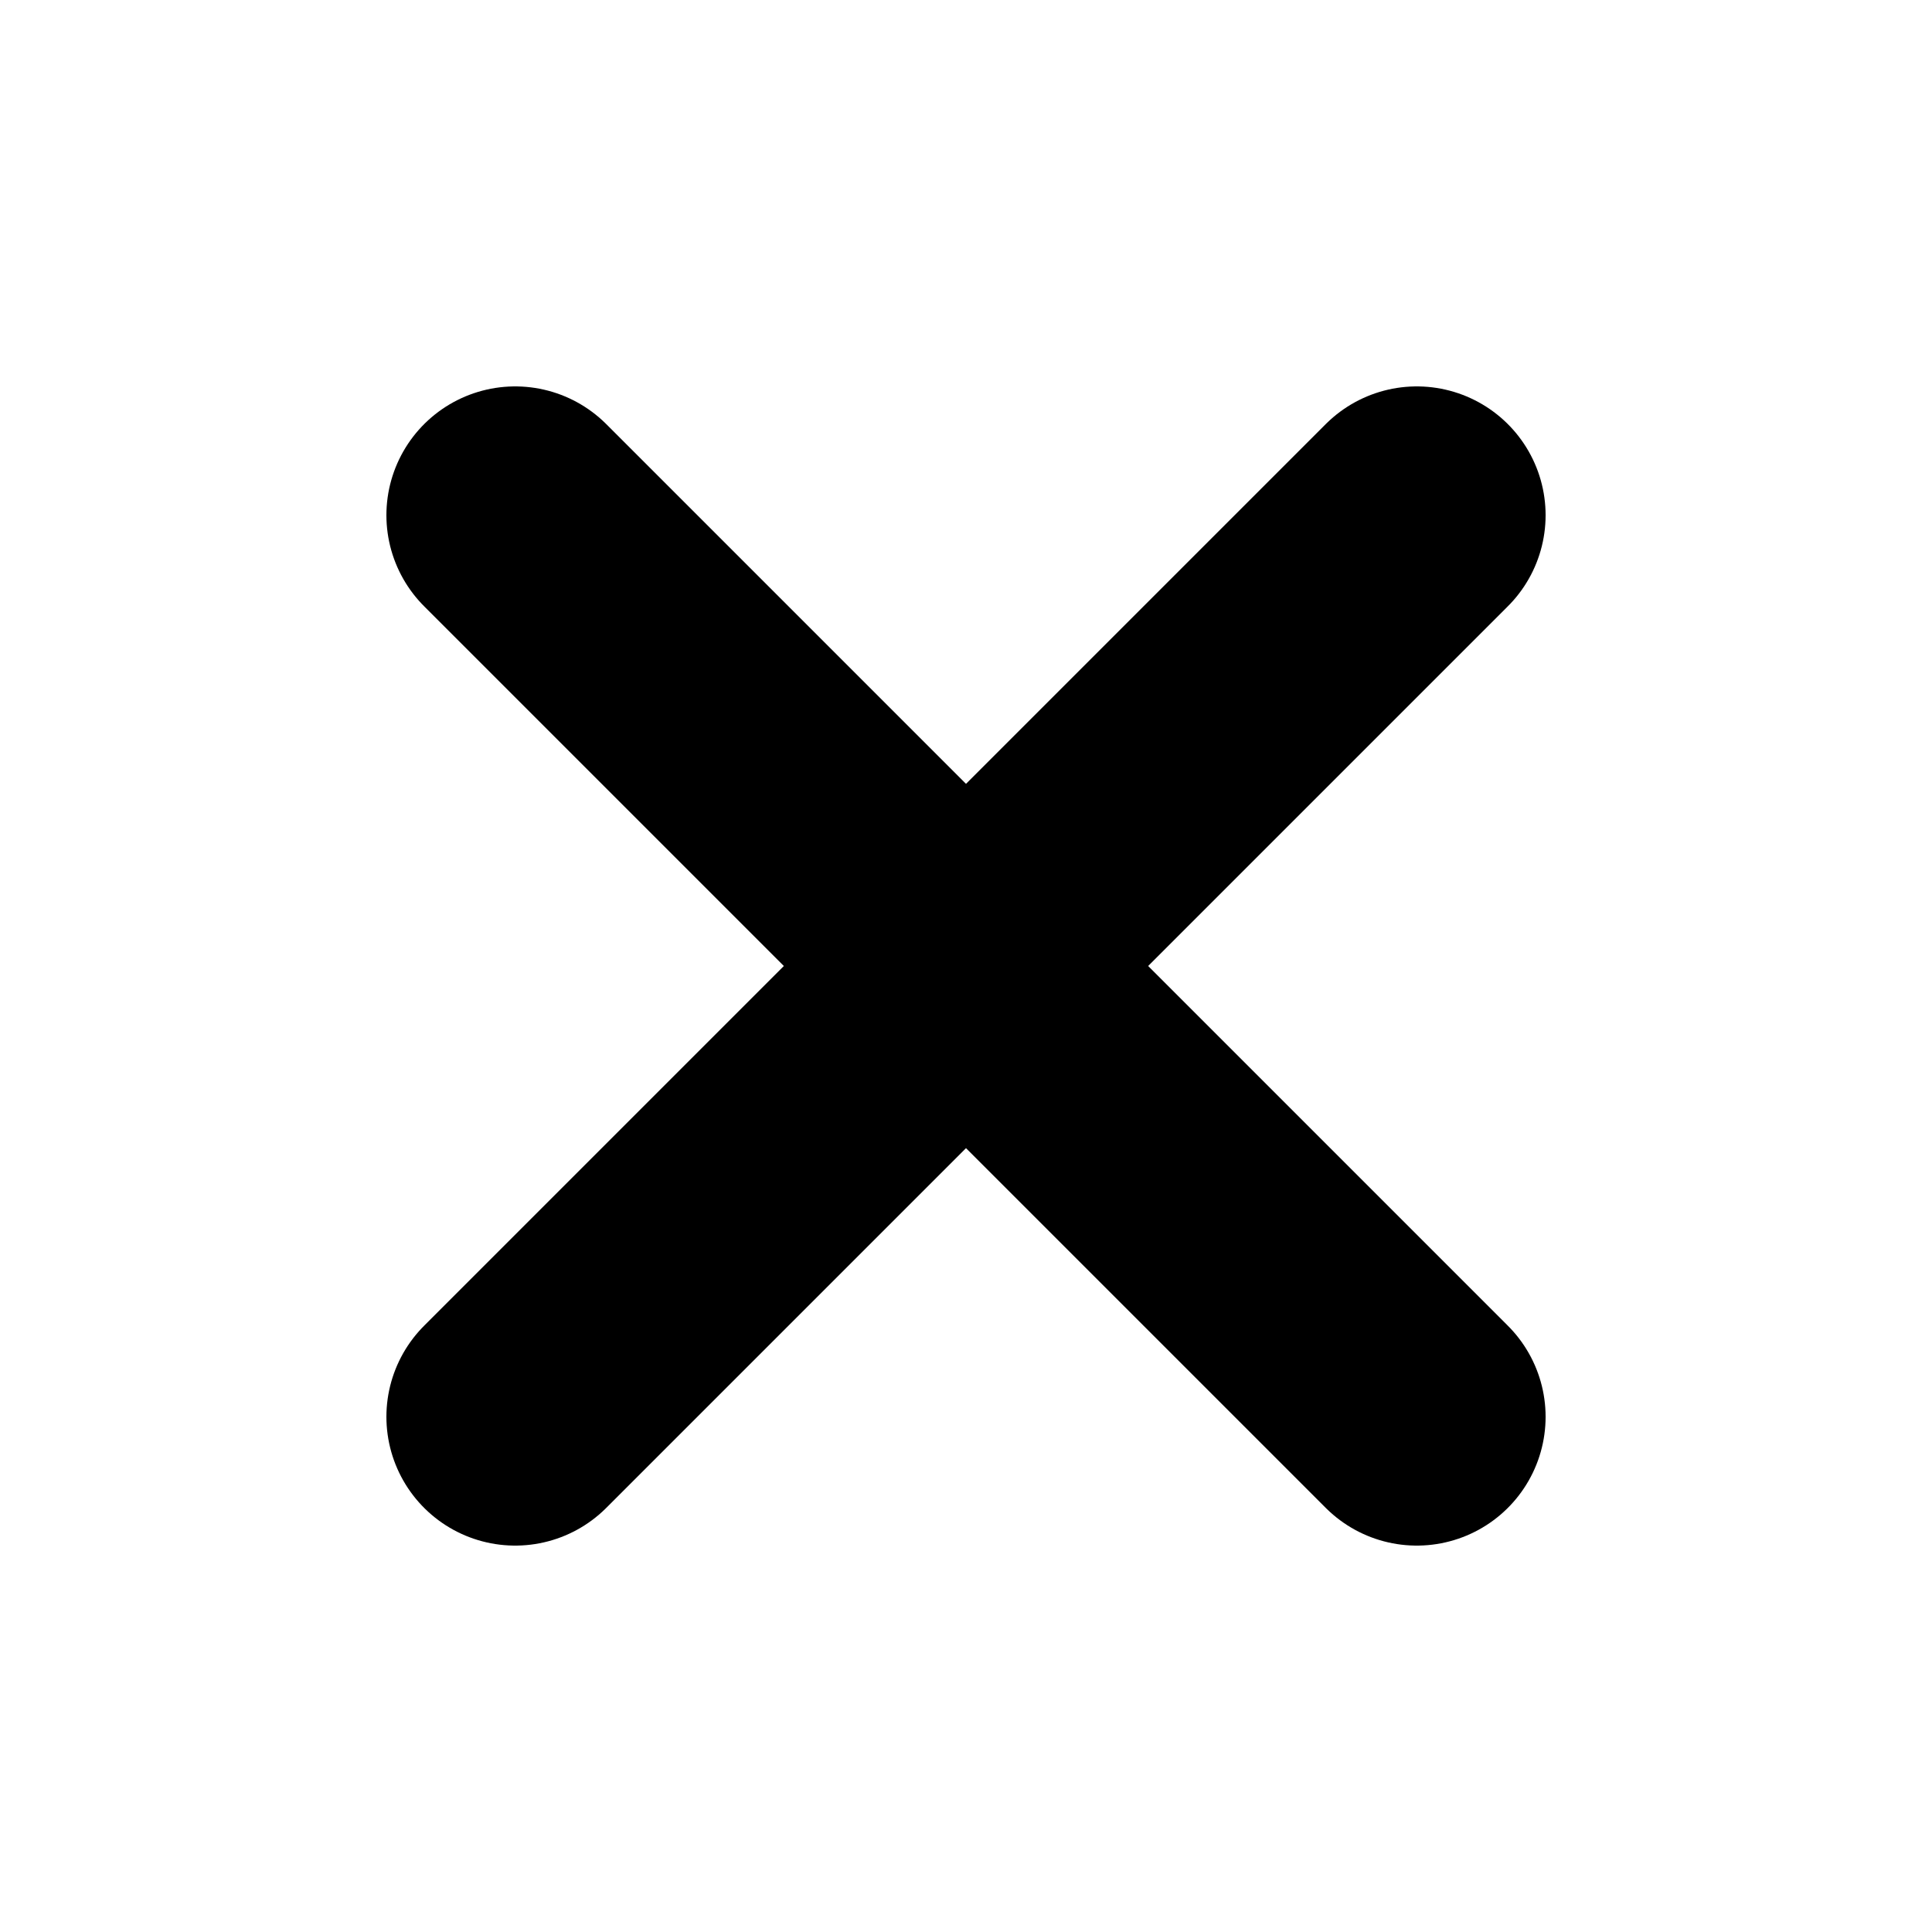
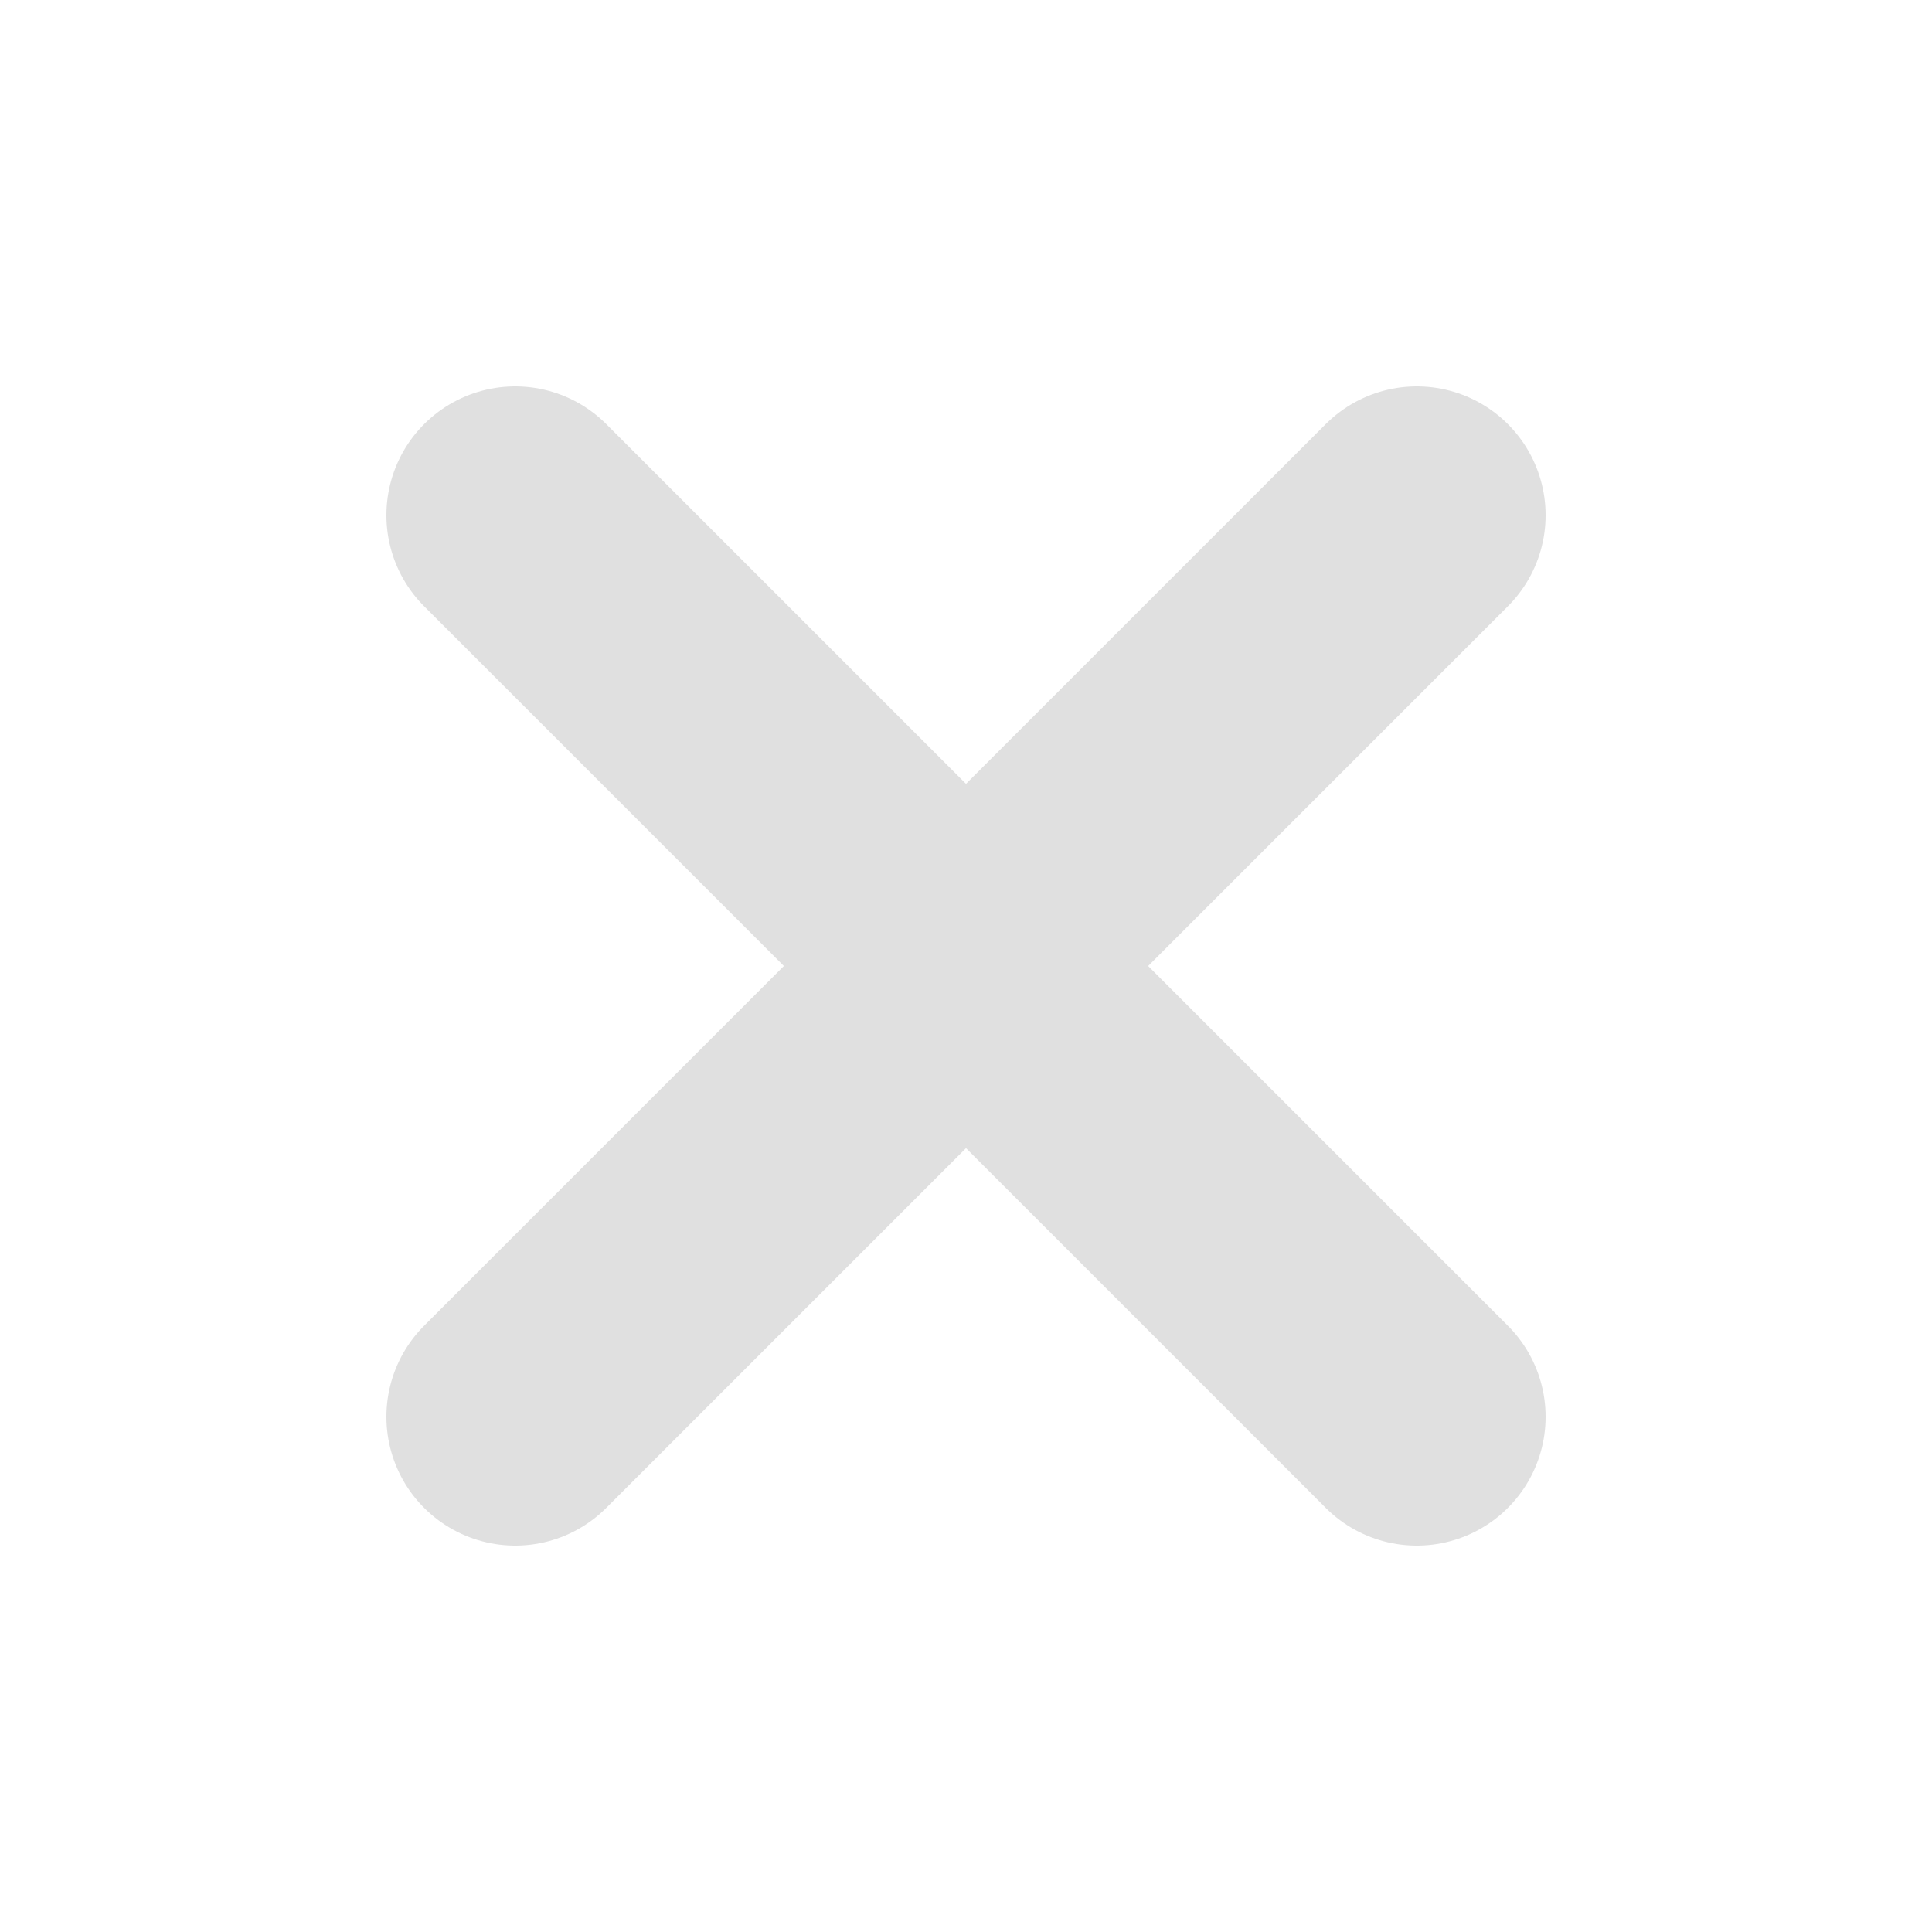
<svg xmlns="http://www.w3.org/2000/svg" width="15" height="15" id="svg2" version="1.0">
  <defs id="defs4">
    </defs>
  <g id="layer1">
-     <path style="fill:none;fill-rule:evenodd;stroke:#000000;stroke-width:2;stroke-linecap:round;stroke-linejoin:miter;stroke-opacity:1;stroke-miterlimit:4;stroke-dasharray:none" d="M 11,4 L 4,11" id="path3501" />
-     <path style="fill:none;fill-rule:evenodd;stroke:#000000;stroke-width:2;stroke-linecap:round;stroke-linejoin:miter;stroke-opacity:1;stroke-miterlimit:4;stroke-dasharray:none" d="M 4,4 L 11,11" id="path3503" />
+     <path style="fill:none;fill-rule:evenodd;stroke:#E0E0E0;stroke-width:2;stroke-linecap:round;stroke-linejoin:miter;stroke-opacity:1;stroke-miterlimit:4;stroke-dasharray:none" d="M 11,4 L 4,11" id="path3501" />
+     <path style="fill:none;fill-rule:evenodd;stroke:#E0E0E0;stroke-width:2;stroke-linecap:round;stroke-linejoin:miter;stroke-opacity:1;stroke-miterlimit:4;stroke-dasharray:none" d="M 4,4 L 11,11" id="path3503" />
  </g>
</svg>
